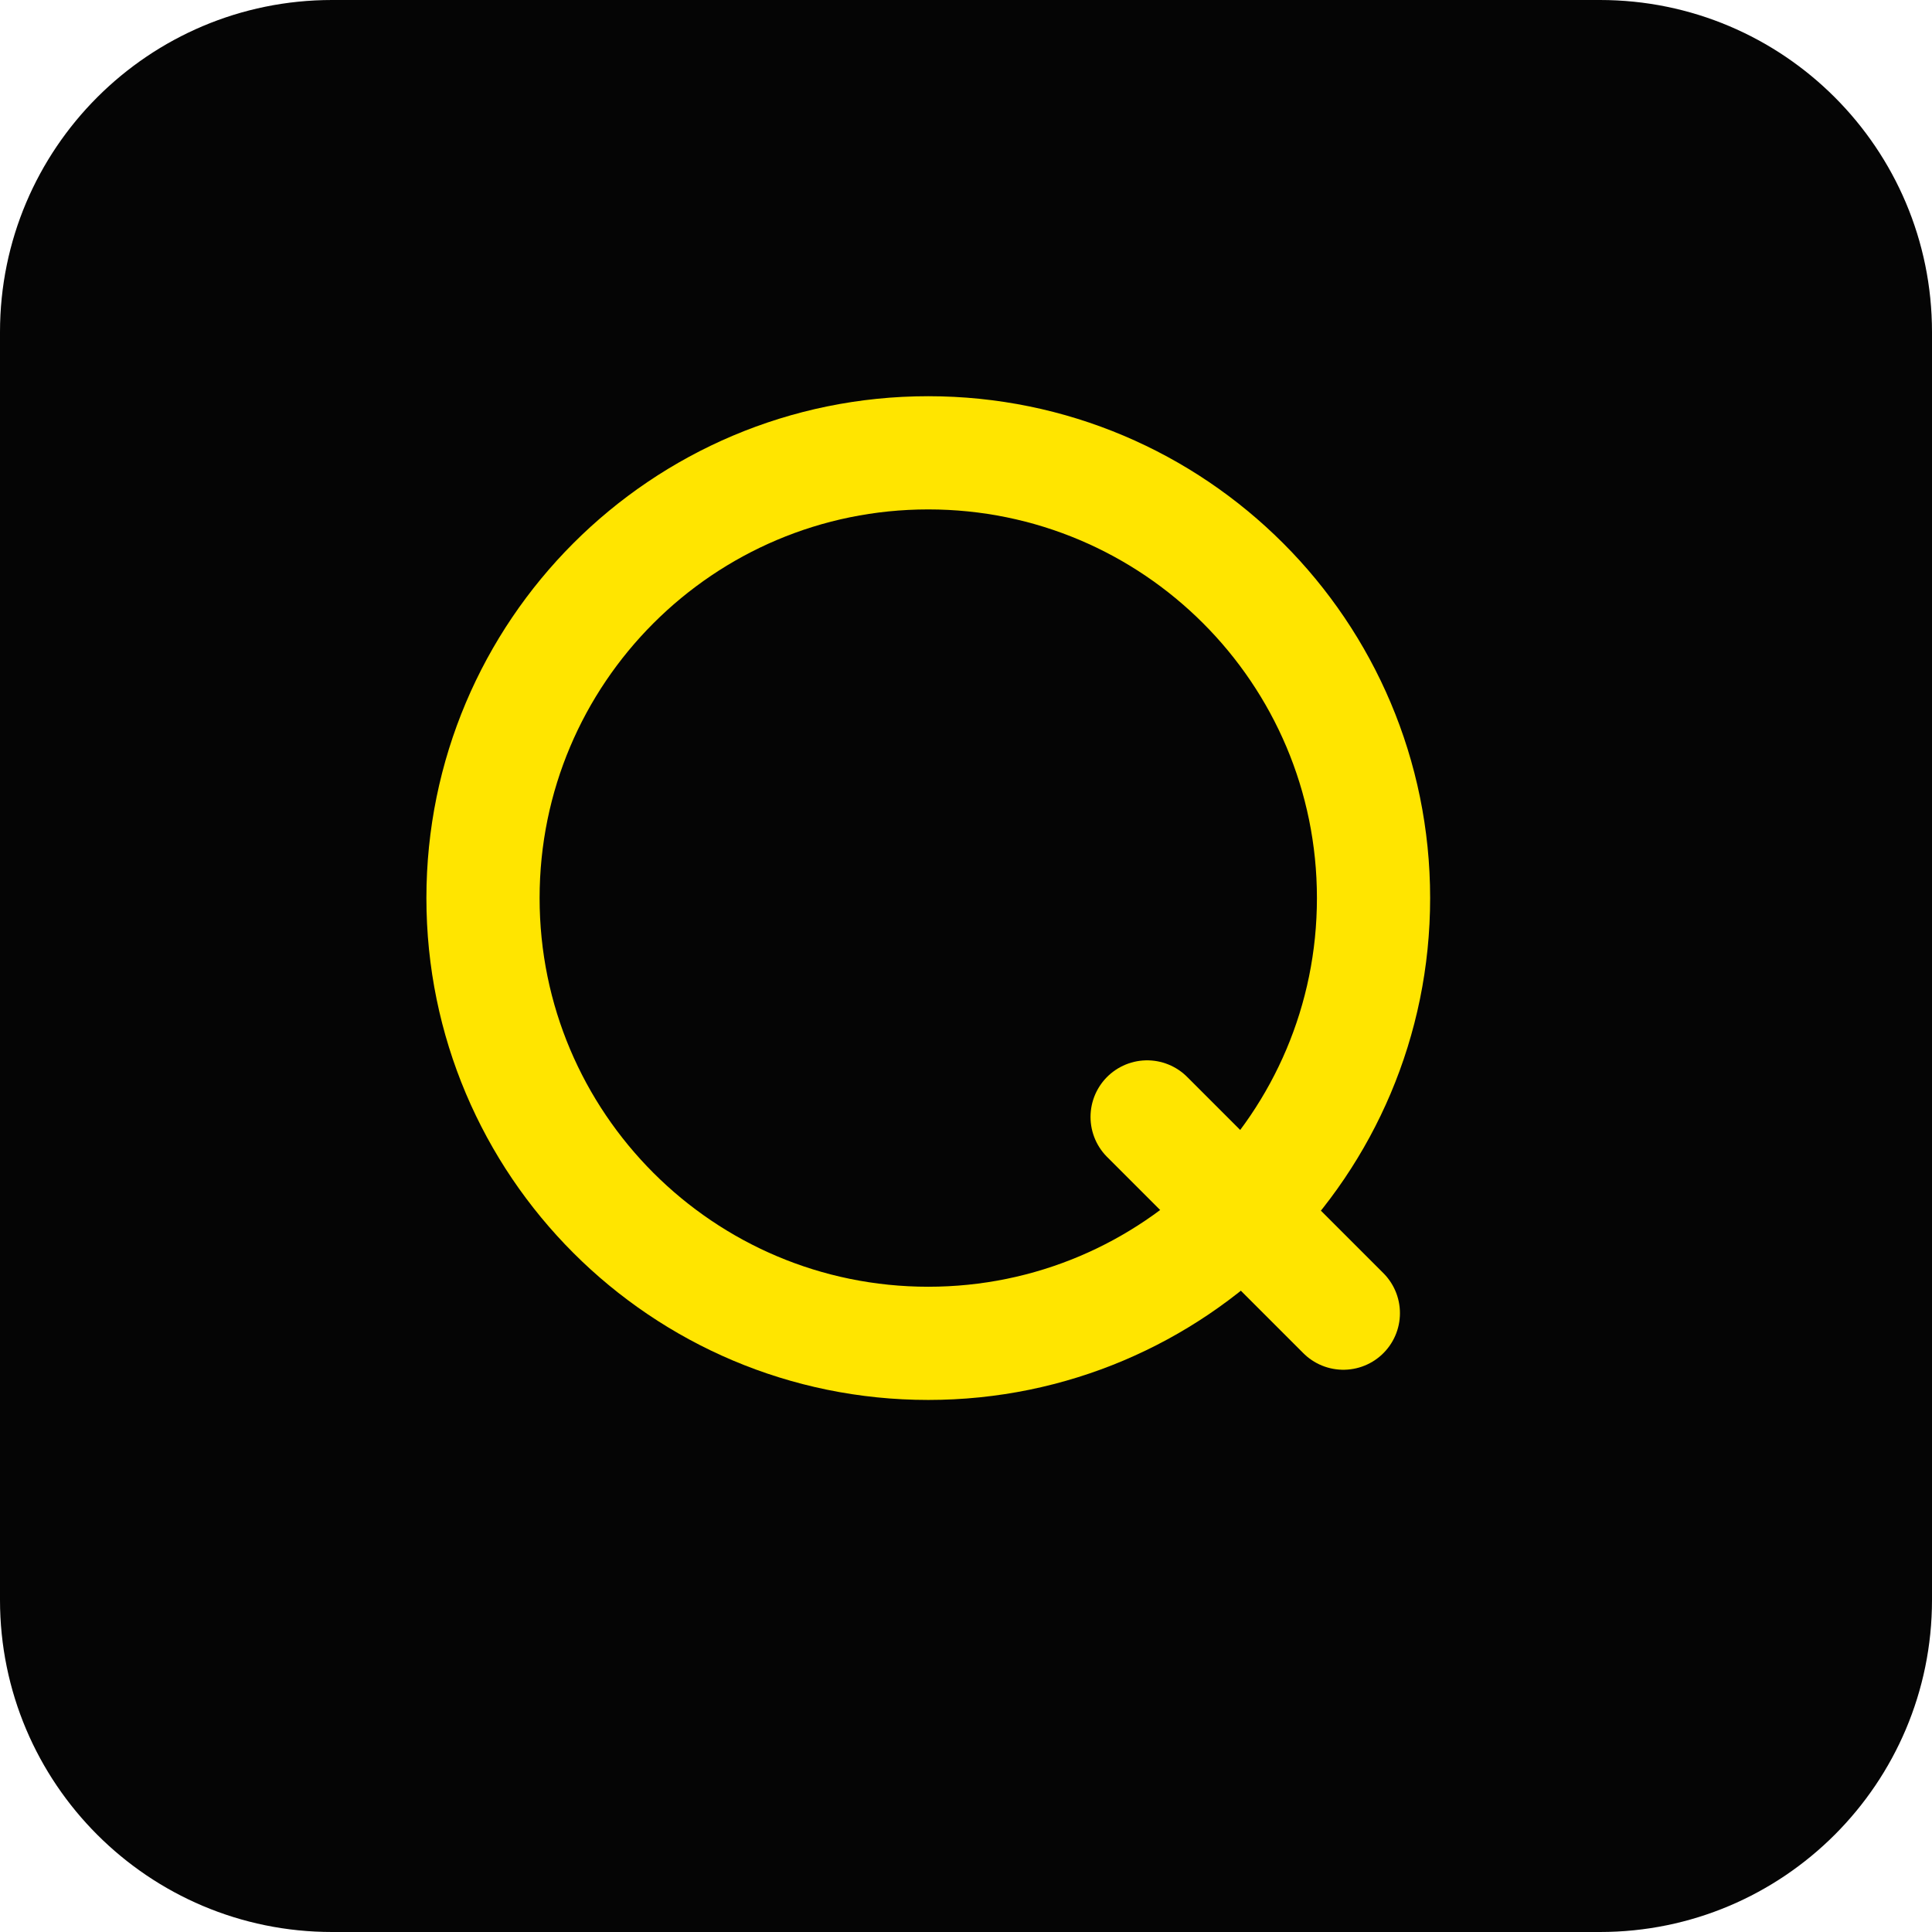
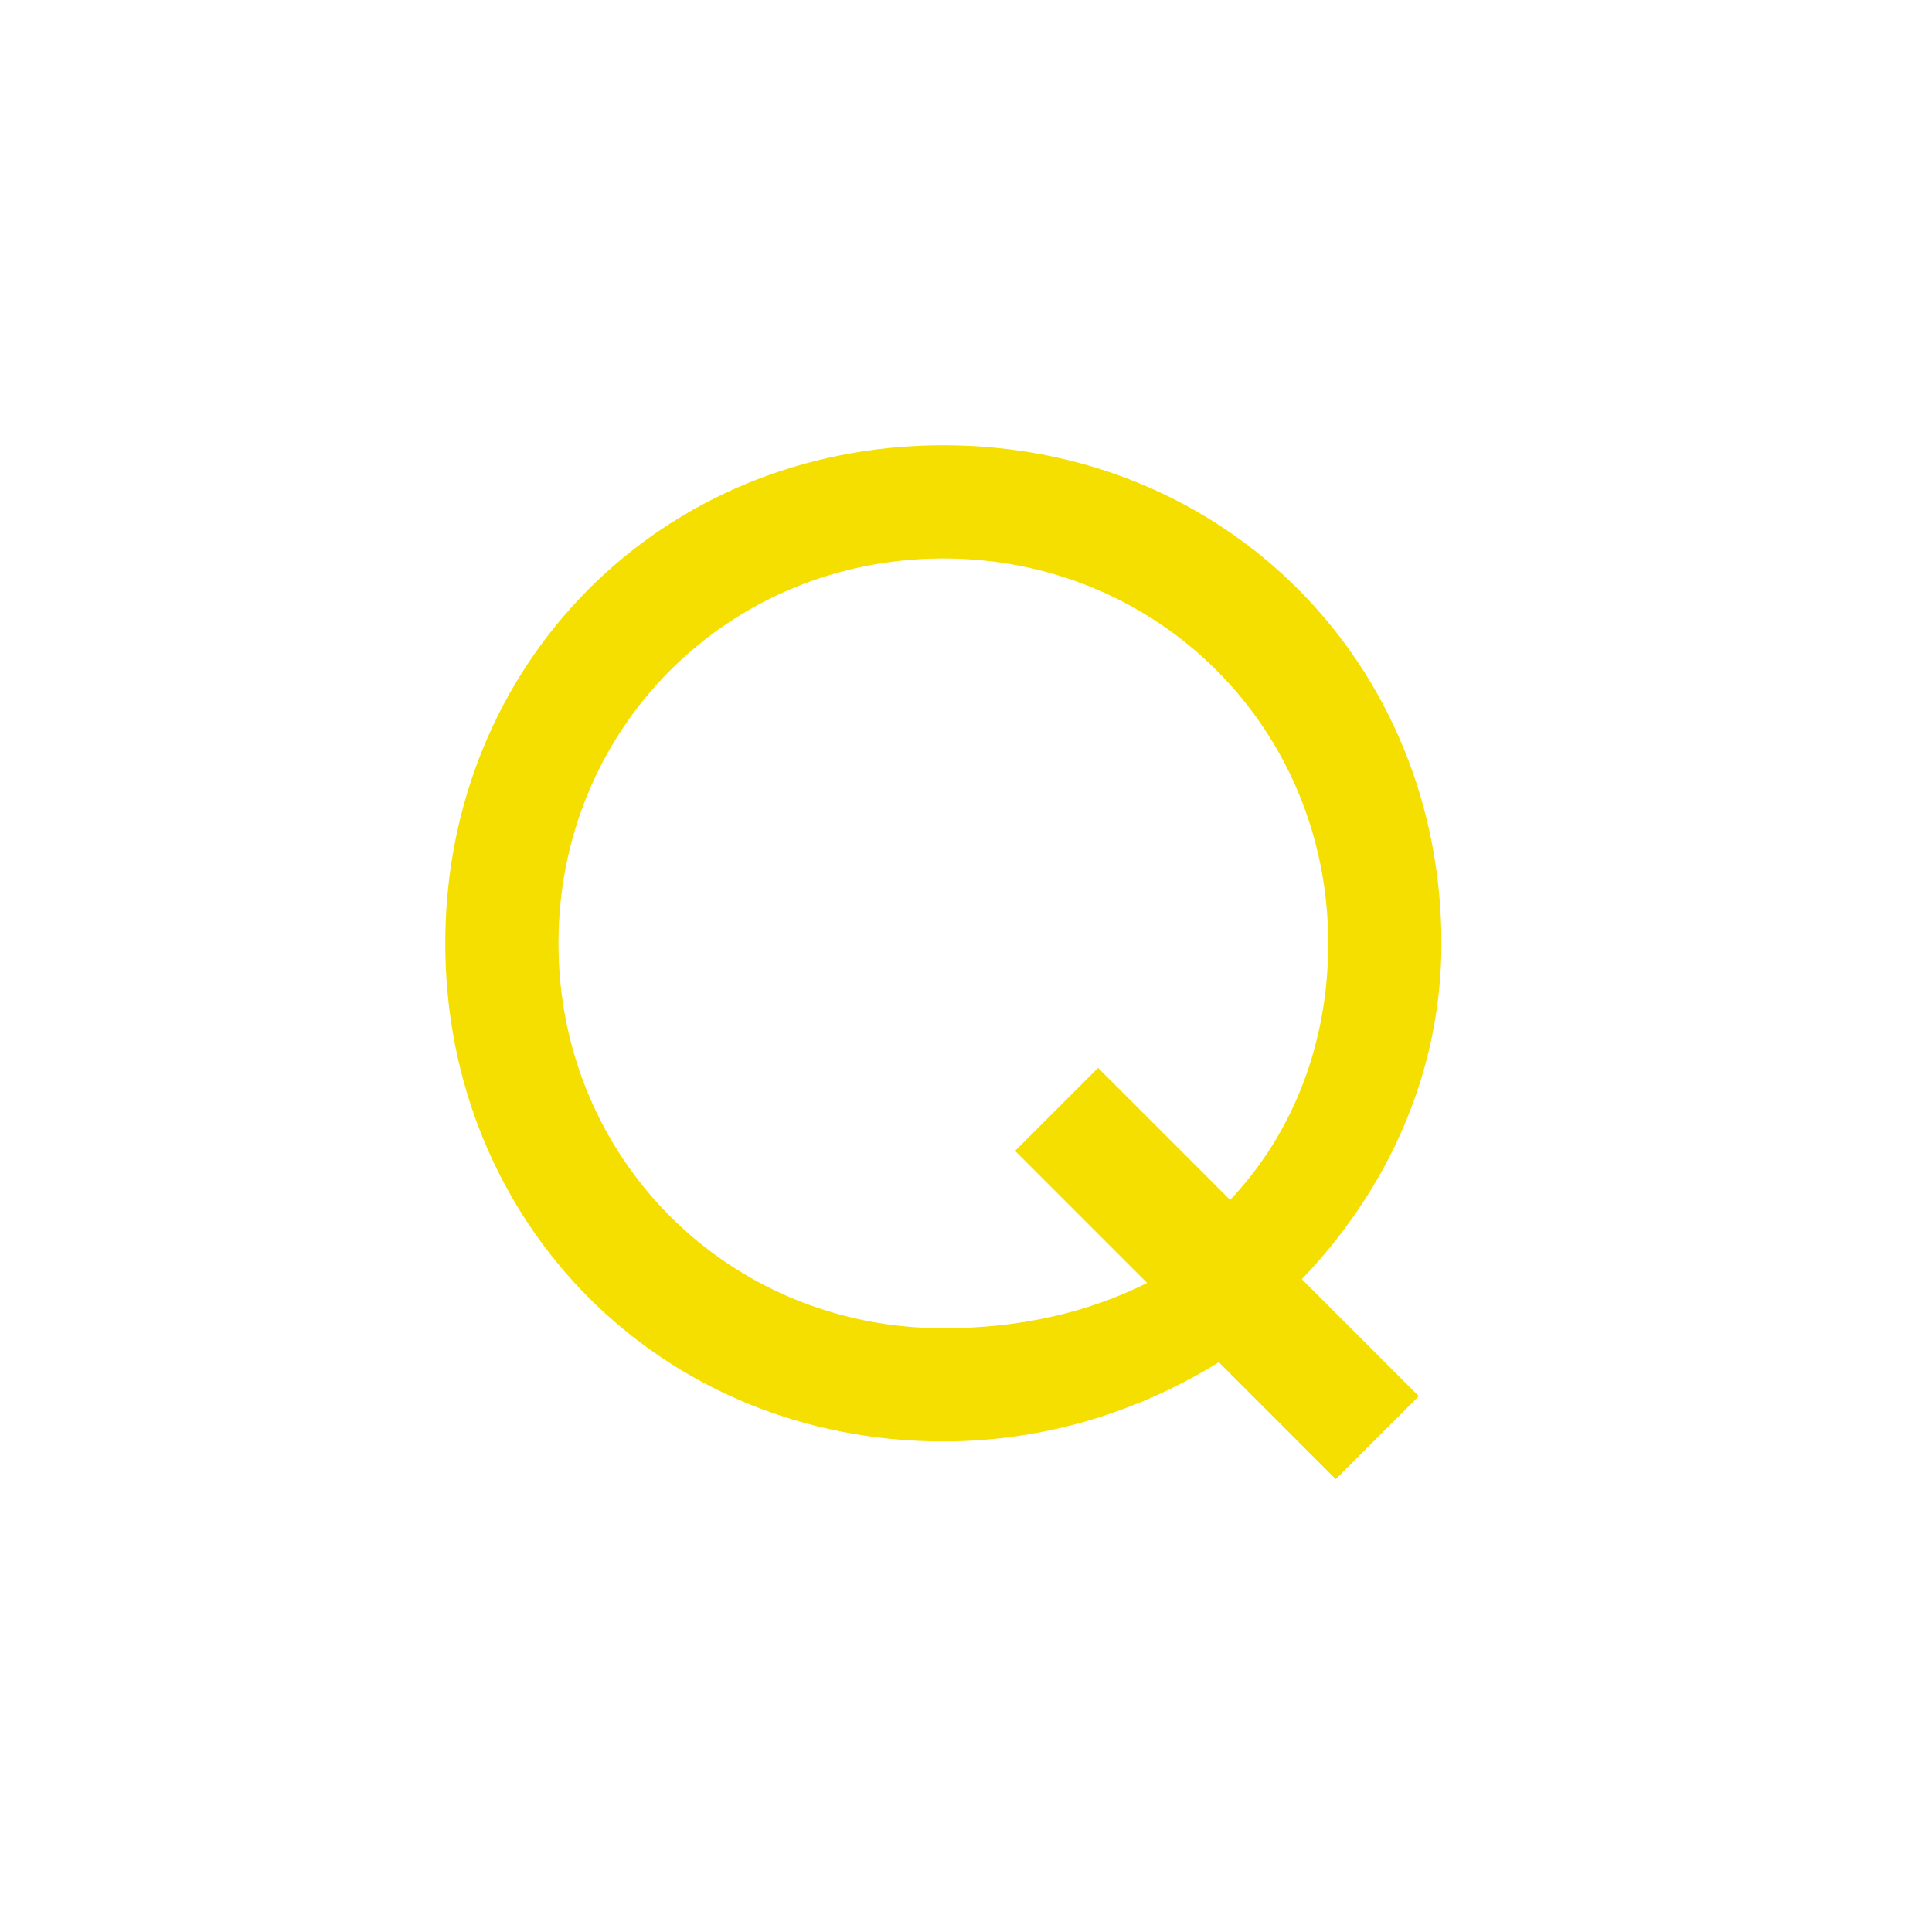
<svg xmlns="http://www.w3.org/2000/svg" viewBox="0 0 512 512">
-   <rect width="512" height="512" rx="88" fill="#050505" />
-   <circle cx="246" cy="238" r="118" fill="none" stroke="#FFE500" stroke-width="30" />
-   <path d="M304 296 L356 348" fill="none" stroke="#FFE500" stroke-width="30" stroke-linecap="round" />
+   <path fill="#f5df00" fill-rule="evenodd" d="M250 118c-75 0-132 58-132 132s57 132 132 132c27 0 52-8 73-21l31 31 22-22-31-31c23-24 37-55 37-89 0-74-57-132-132-132Zm0 30c57 0 102 45 102 102 0 26-9 50-26 68l-35-35-22 22 35 35c-16 8-34 12-54 12-57 0-102-45-102-102s45-102 102-102Z" />
</svg>
